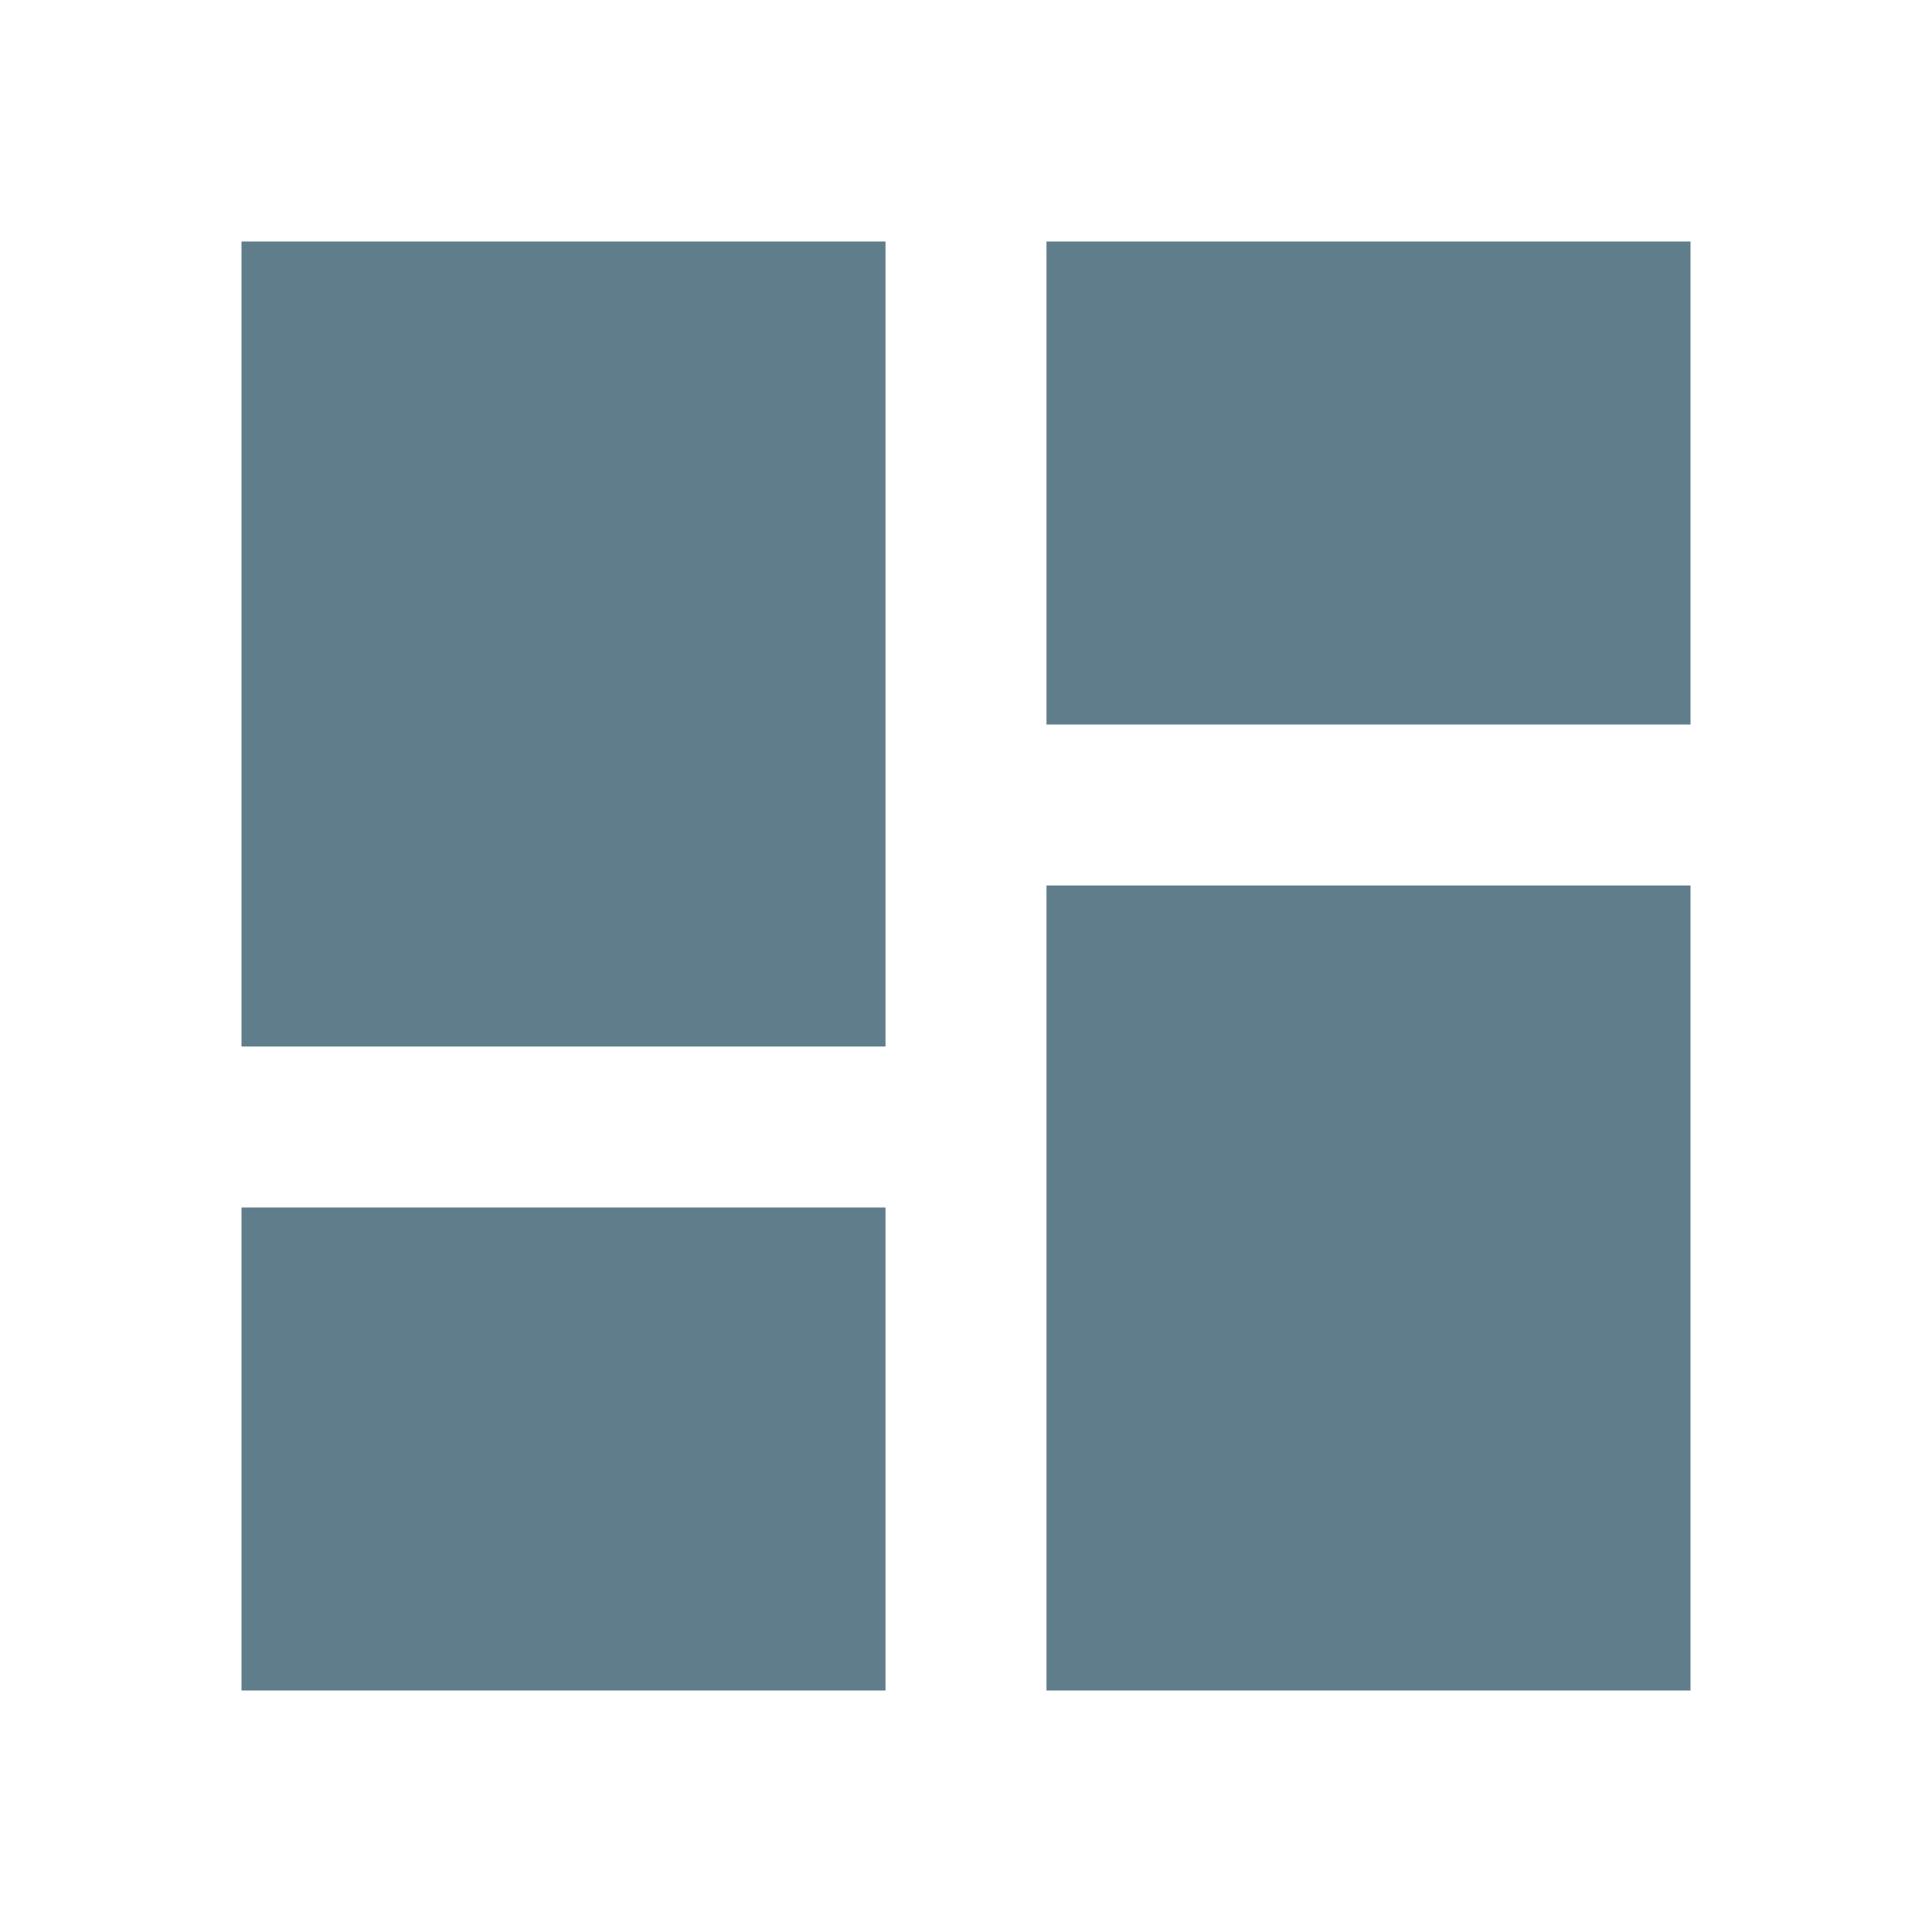
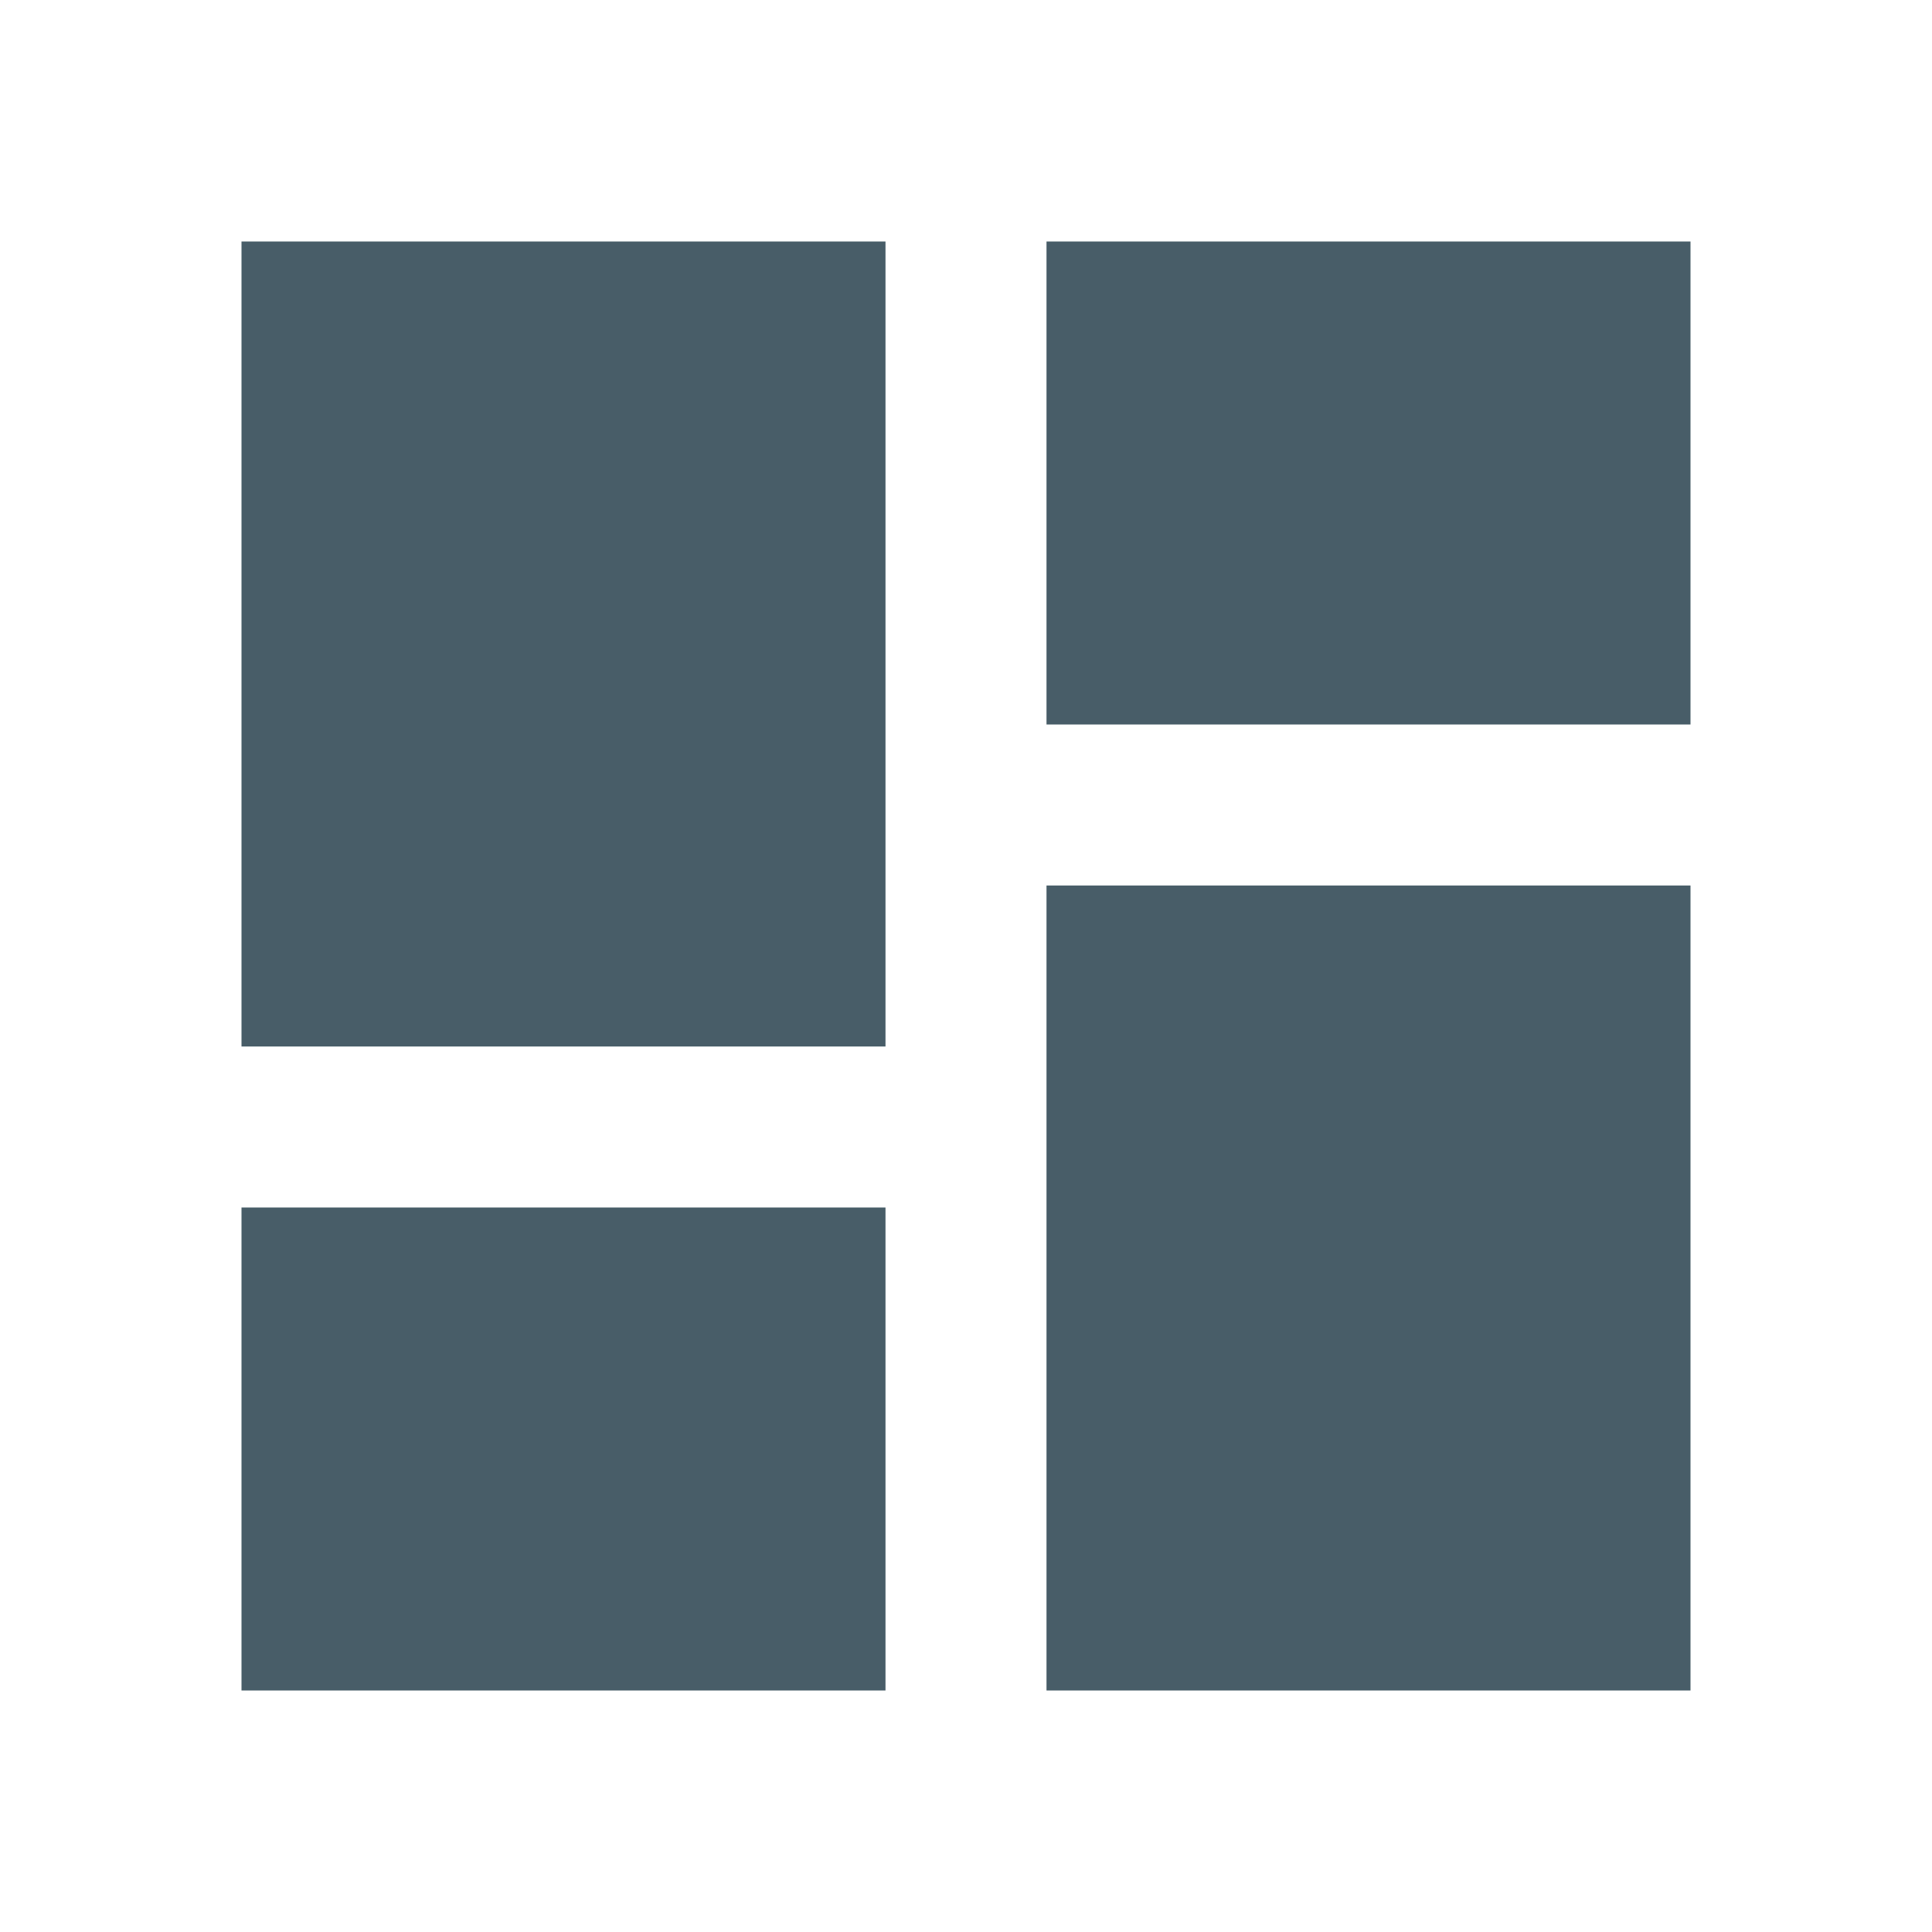
- <svg xmlns="http://www.w3.org/2000/svg" fill="#607D8B" height="24" viewBox="0 0 24 24" width="24">
+ <svg xmlns="http://www.w3.org/2000/svg" fill="#485d68" height="24" viewBox="0 0 24 24" width="24">
  <path d="M0 0h24v24H0z" fill="none" />
  <path d="M3 13h8V3H3v10zm0 8h8v-6H3v6zm10 0h8V11h-8v10zm0-18v6h8V3h-8z" />
</svg>
